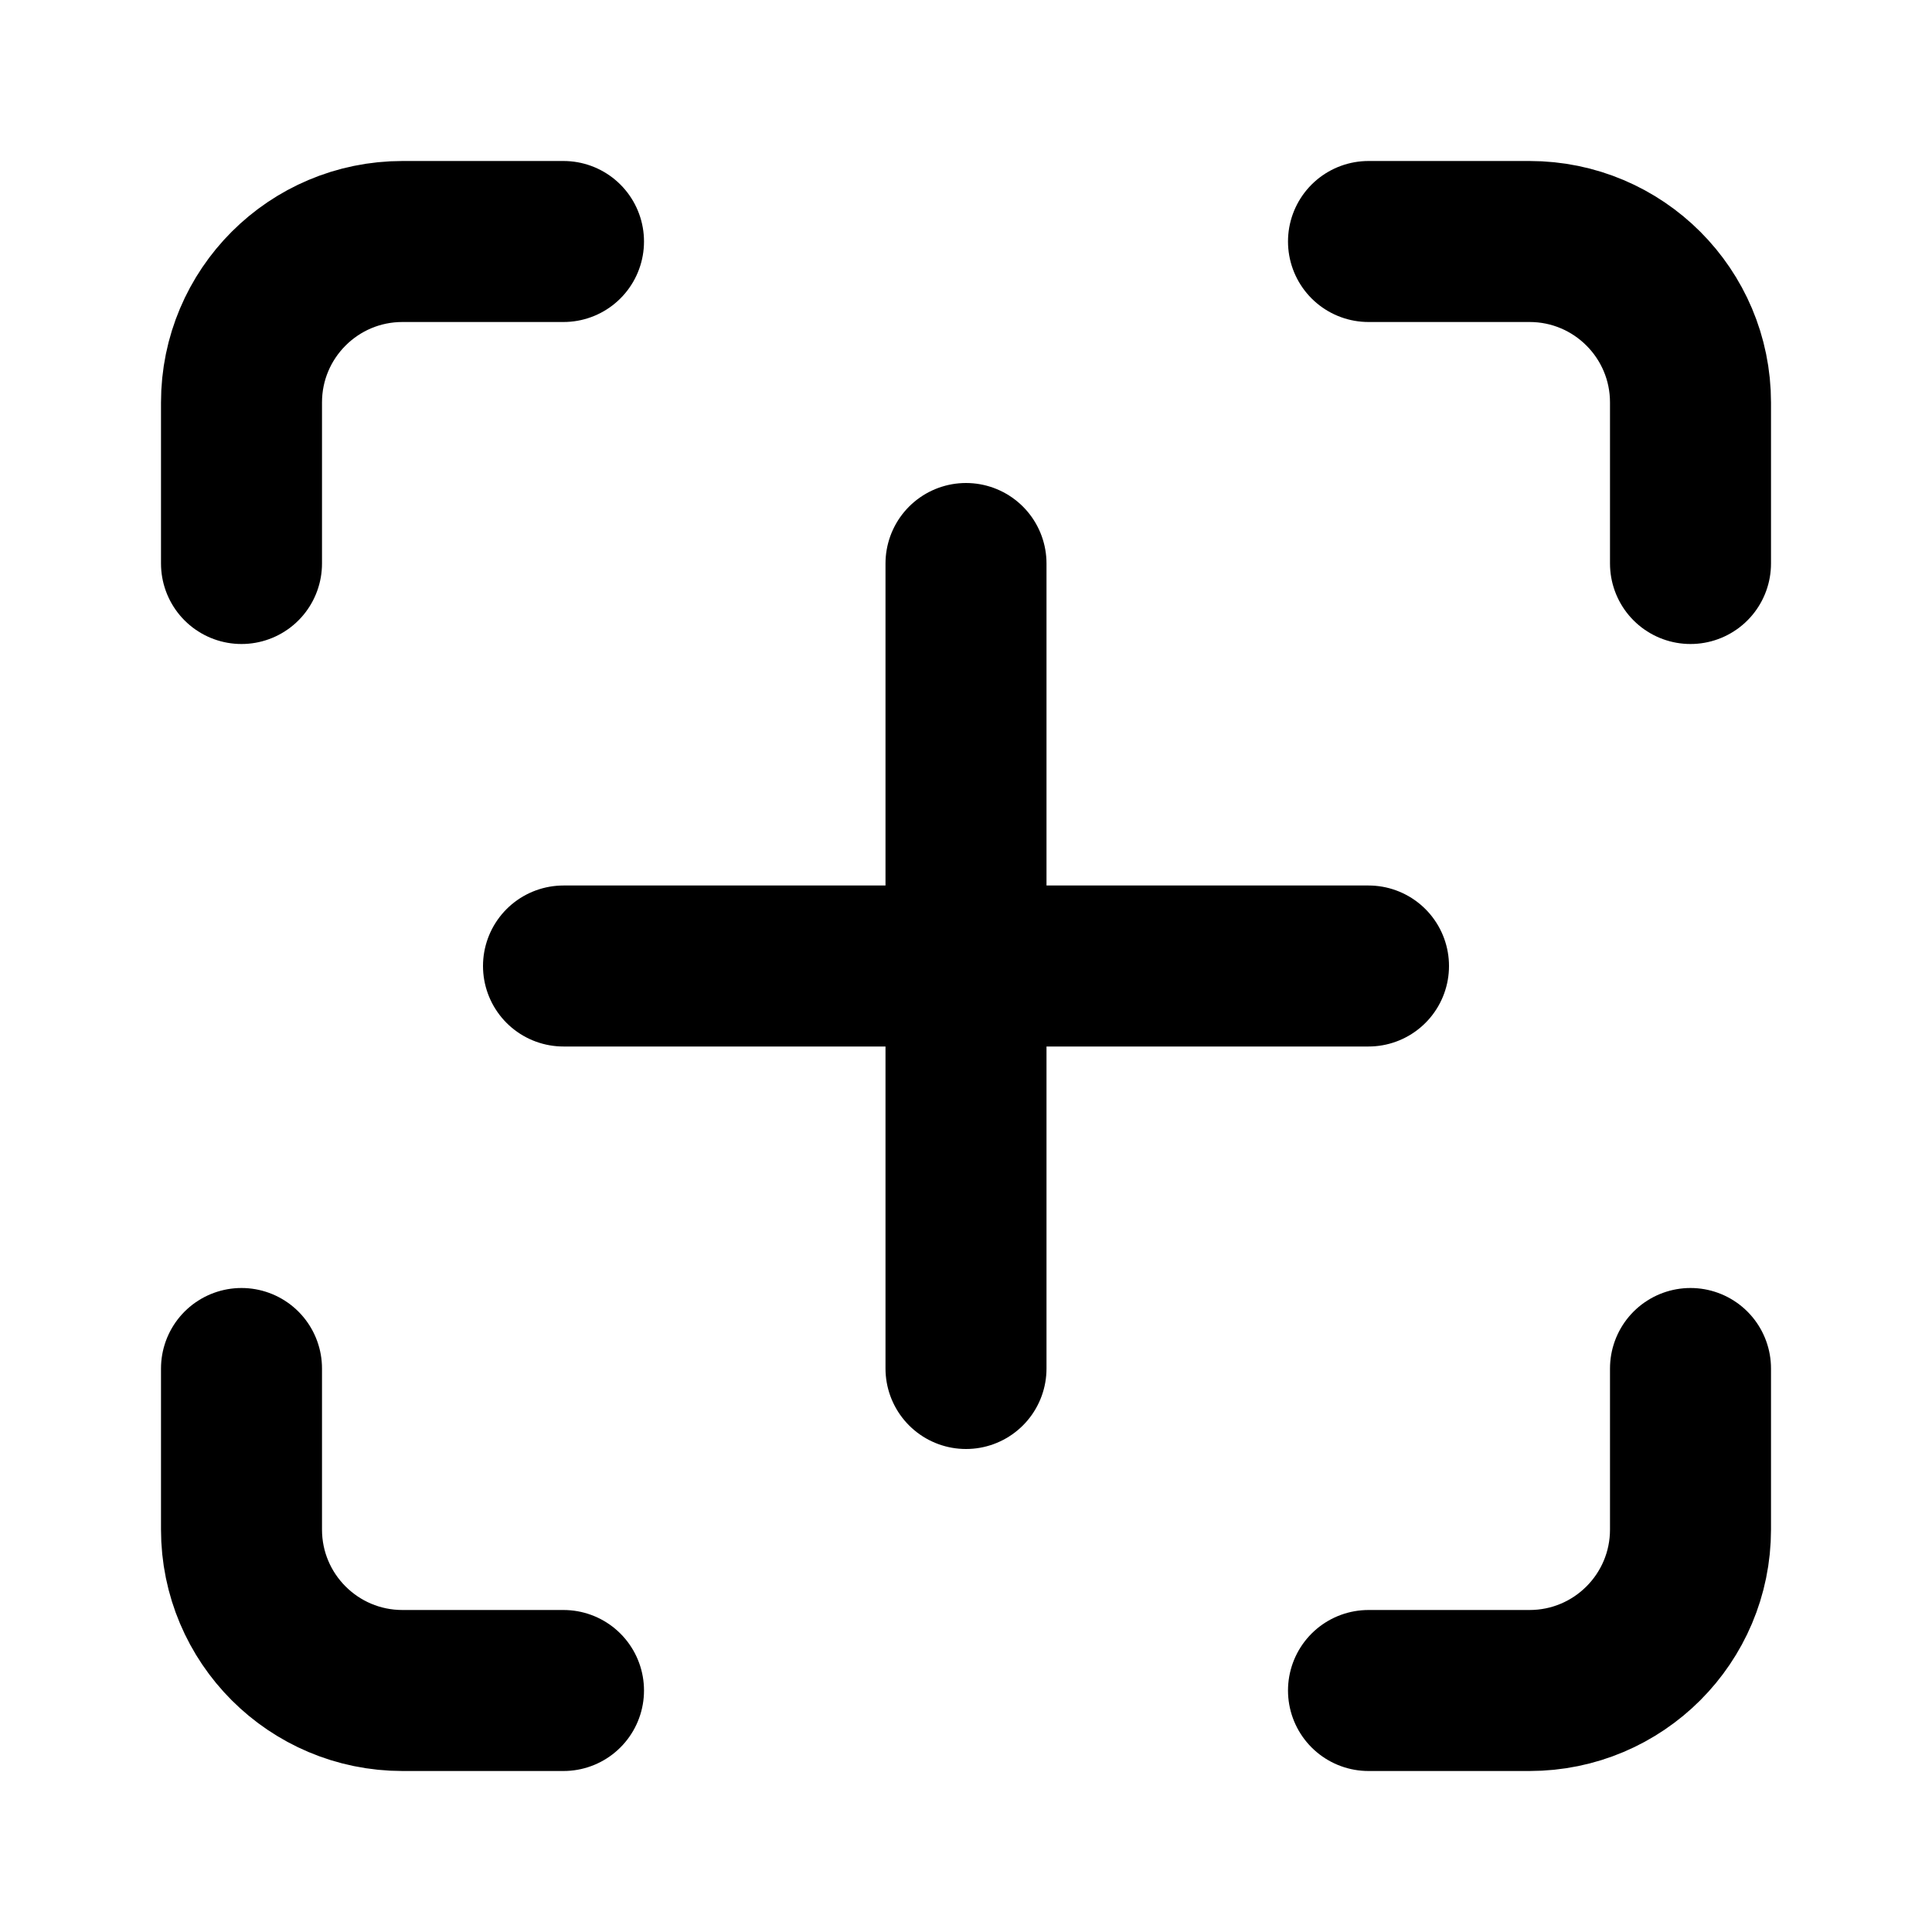
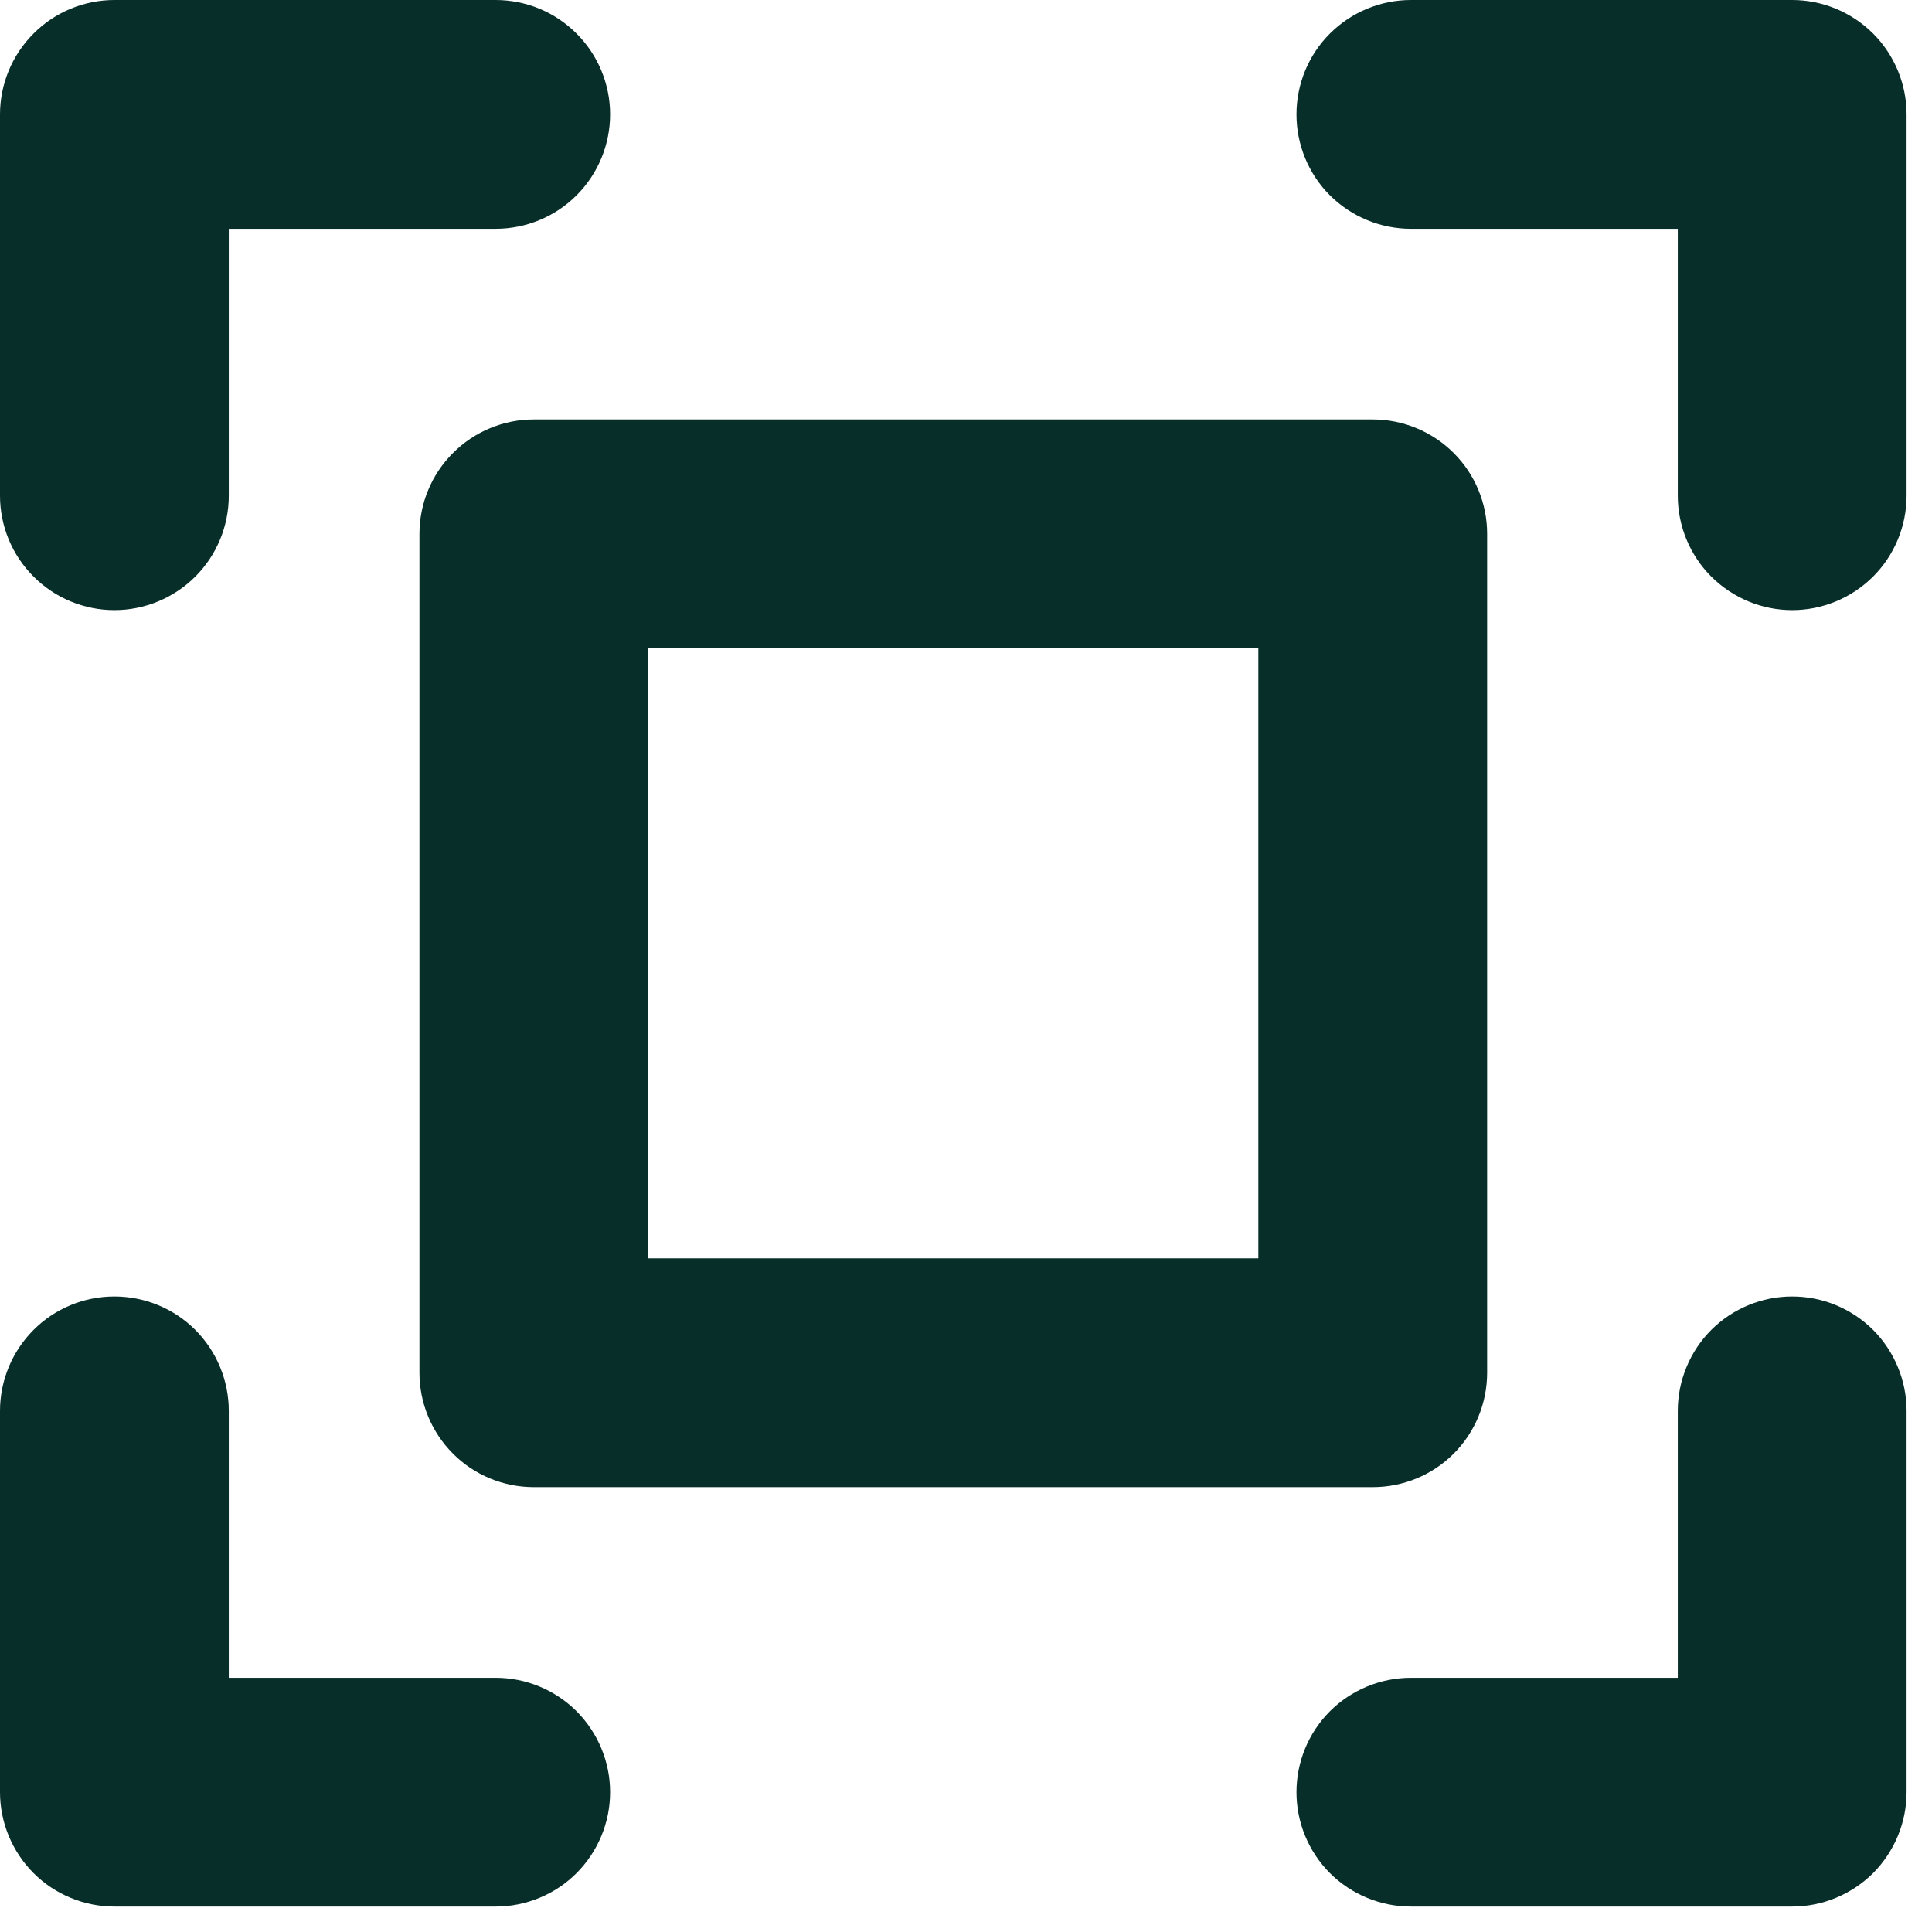
- <svg xmlns="http://www.w3.org/2000/svg" width="24" height="24" viewBox="0 0 24 24" fill="none">
-   <path d="M3 7V5C3 3.895 3.895 3 5 3H7" stroke="currentColor" stroke-width="2" stroke-linecap="round" stroke-linejoin="round" />
-   <path d="M17 3H19C20.105 3 21 3.895 21 5V7" stroke="currentColor" stroke-width="2" stroke-linecap="round" stroke-linejoin="round" />
-   <path d="M21 17V19C21 20.105 20.105 21 19 21H17" stroke="currentColor" stroke-width="2" stroke-linecap="round" stroke-linejoin="round" />
-   <path d="M7 21H5C3.895 21 3 20.105 3 19V17" stroke="currentColor" stroke-width="2" stroke-linecap="round" stroke-linejoin="round" />
-   <path d="M7 12H17" stroke="currentColor" stroke-width="2" stroke-linecap="round" stroke-linejoin="round" />
-   <path d="M12 7V17" stroke="currentColor" stroke-width="2" stroke-linecap="round" stroke-linejoin="round" />
+ <svg xmlns="http://www.w3.org/2000/svg" width="19" height="19" viewBox="0 0 19 19" fill="none">
+   <path d="M18.75 1.125V4.875C18.75 5.173 18.631 5.46 18.421 5.67C18.209 5.881 17.923 6 17.625 6C17.327 6 17.041 5.881 16.829 5.67C16.619 5.46 16.5 5.173 16.5 4.875V2.25H13.875C13.577 2.25 13.29 2.131 13.079 1.921C12.868 1.71 12.75 1.423 12.75 1.125C12.75 0.827 12.868 0.54 13.079 0.33C13.29 0.119 13.577 0 13.875 0H17.625C17.923 0 18.209 0.119 18.421 0.33C18.631 0.54 18.75 0.827 18.75 1.125ZM4.875 16.5H2.25V13.875C2.25 13.577 2.131 13.29 1.921 13.079C1.71 12.868 1.423 12.75 1.125 12.75C0.827 12.75 0.54 12.868 0.33 13.079C0.119 13.29 0 13.577 0 13.875V17.625C0 17.923 0.119 18.209 0.33 18.421C0.54 18.631 0.827 18.75 1.125 18.75H4.875C5.173 18.75 5.46 18.631 5.67 18.421C5.881 18.209 6 17.923 6 17.625C6 17.327 5.881 17.041 5.67 16.829C5.46 16.619 5.173 16.5 4.875 16.5ZM17.625 12.75C17.327 12.75 17.041 12.868 16.829 13.079C16.619 13.29 16.5 13.577 16.5 13.875V16.5H13.875C13.577 16.5 13.29 16.619 13.079 16.829C12.868 17.041 12.75 17.327 12.75 17.625C12.75 17.923 12.868 18.209 13.079 18.421C13.29 18.631 13.577 18.75 13.875 18.75H17.625C17.923 18.75 18.209 18.631 18.421 18.421C18.631 18.209 18.75 17.923 18.75 17.625V13.875C18.75 13.577 18.631 13.29 18.421 13.079C18.209 12.868 17.923 12.75 17.625 12.75ZM1.125 6C1.423 6 1.71 5.881 1.921 5.67C2.131 5.46 2.25 5.173 2.25 4.875V2.25H4.875C5.173 2.25 5.46 2.131 5.67 1.921C5.881 1.71 6 1.423 6 1.125C6 0.827 5.881 0.54 5.67 0.33C5.46 0.119 5.173 0 4.875 0H1.125C0.827 0 0.54 0.119 0.33 0.33C0.119 0.54 0 0.827 0 1.125V4.875C0 5.173 0.119 5.46 0.33 5.67C0.54 5.881 0.827 6 1.125 6ZM5.25 4.125H13.5C13.798 4.125 14.085 4.244 14.296 4.455C14.507 4.665 14.625 4.952 14.625 5.25V13.5C14.625 13.798 14.507 14.085 14.296 14.296C14.085 14.507 13.798 14.625 13.5 14.625H5.25C4.952 14.625 4.665 14.507 4.455 14.296C4.244 14.085 4.125 13.798 4.125 13.5V5.25C4.125 4.952 4.244 4.665 4.455 4.455C4.665 4.244 4.952 4.125 5.25 4.125ZM6.375 12.375H12.375V6.375H6.375V12.375Z" fill="#072E28" />
</svg>
